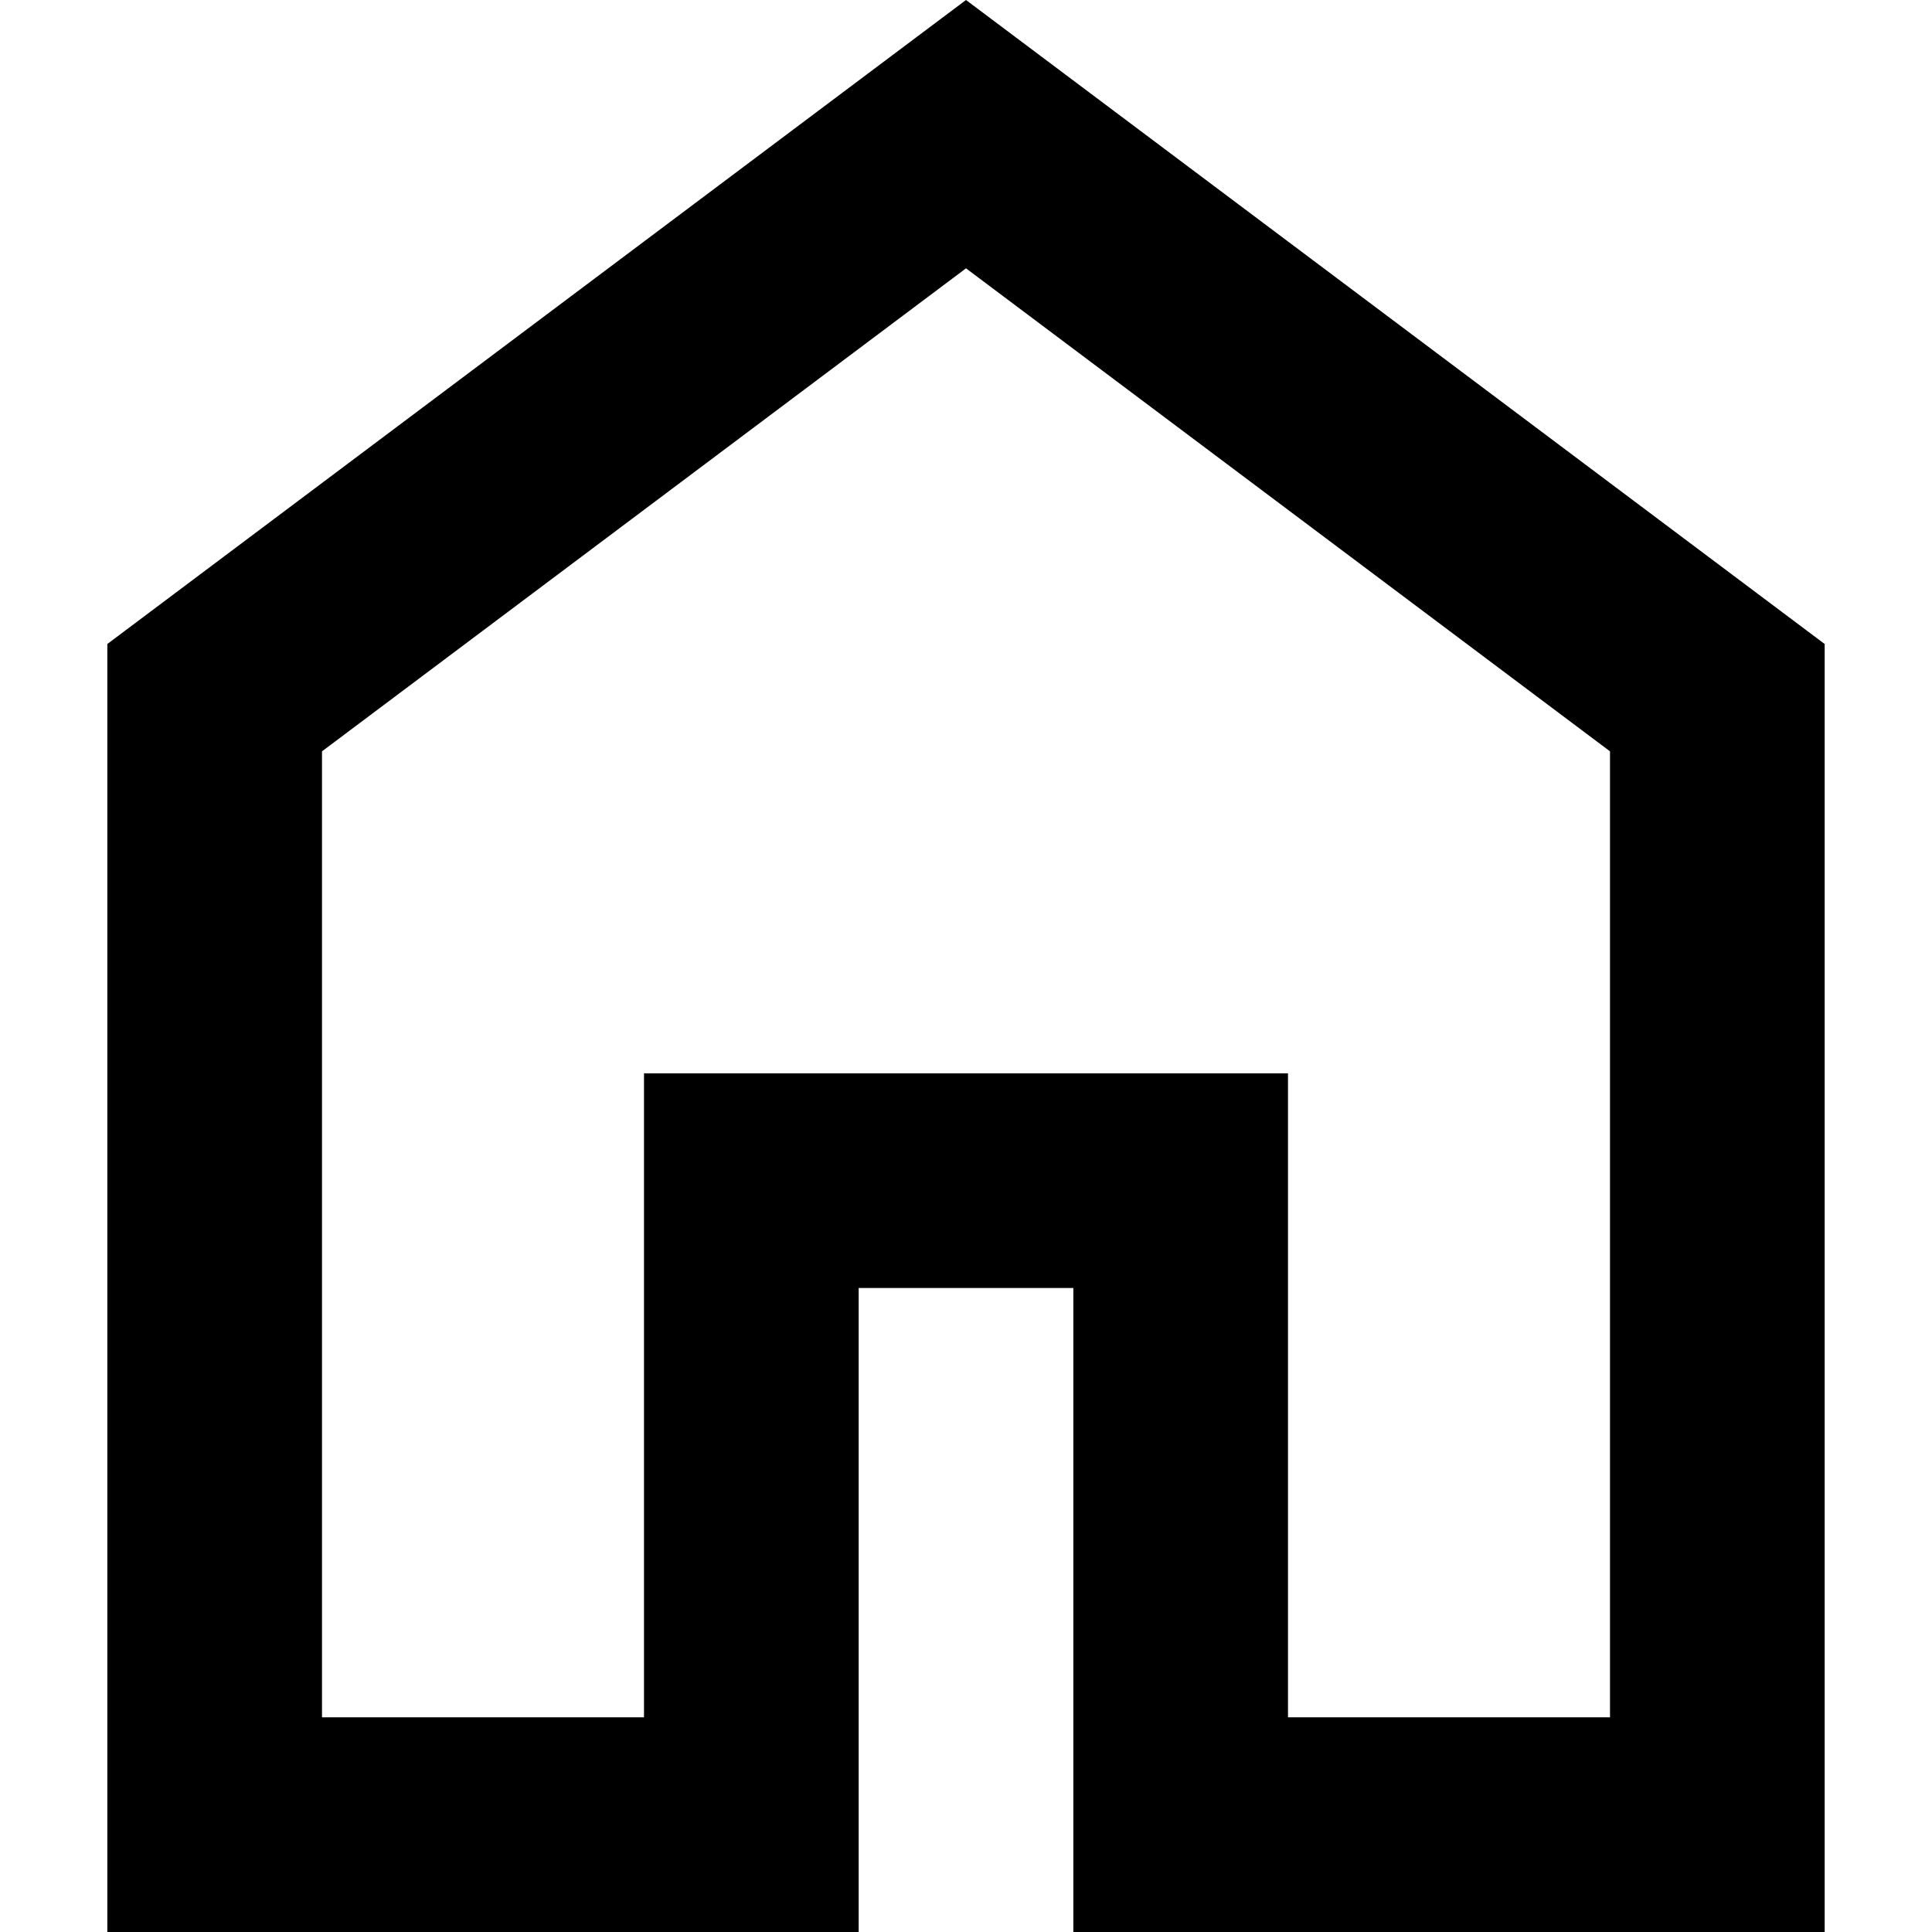
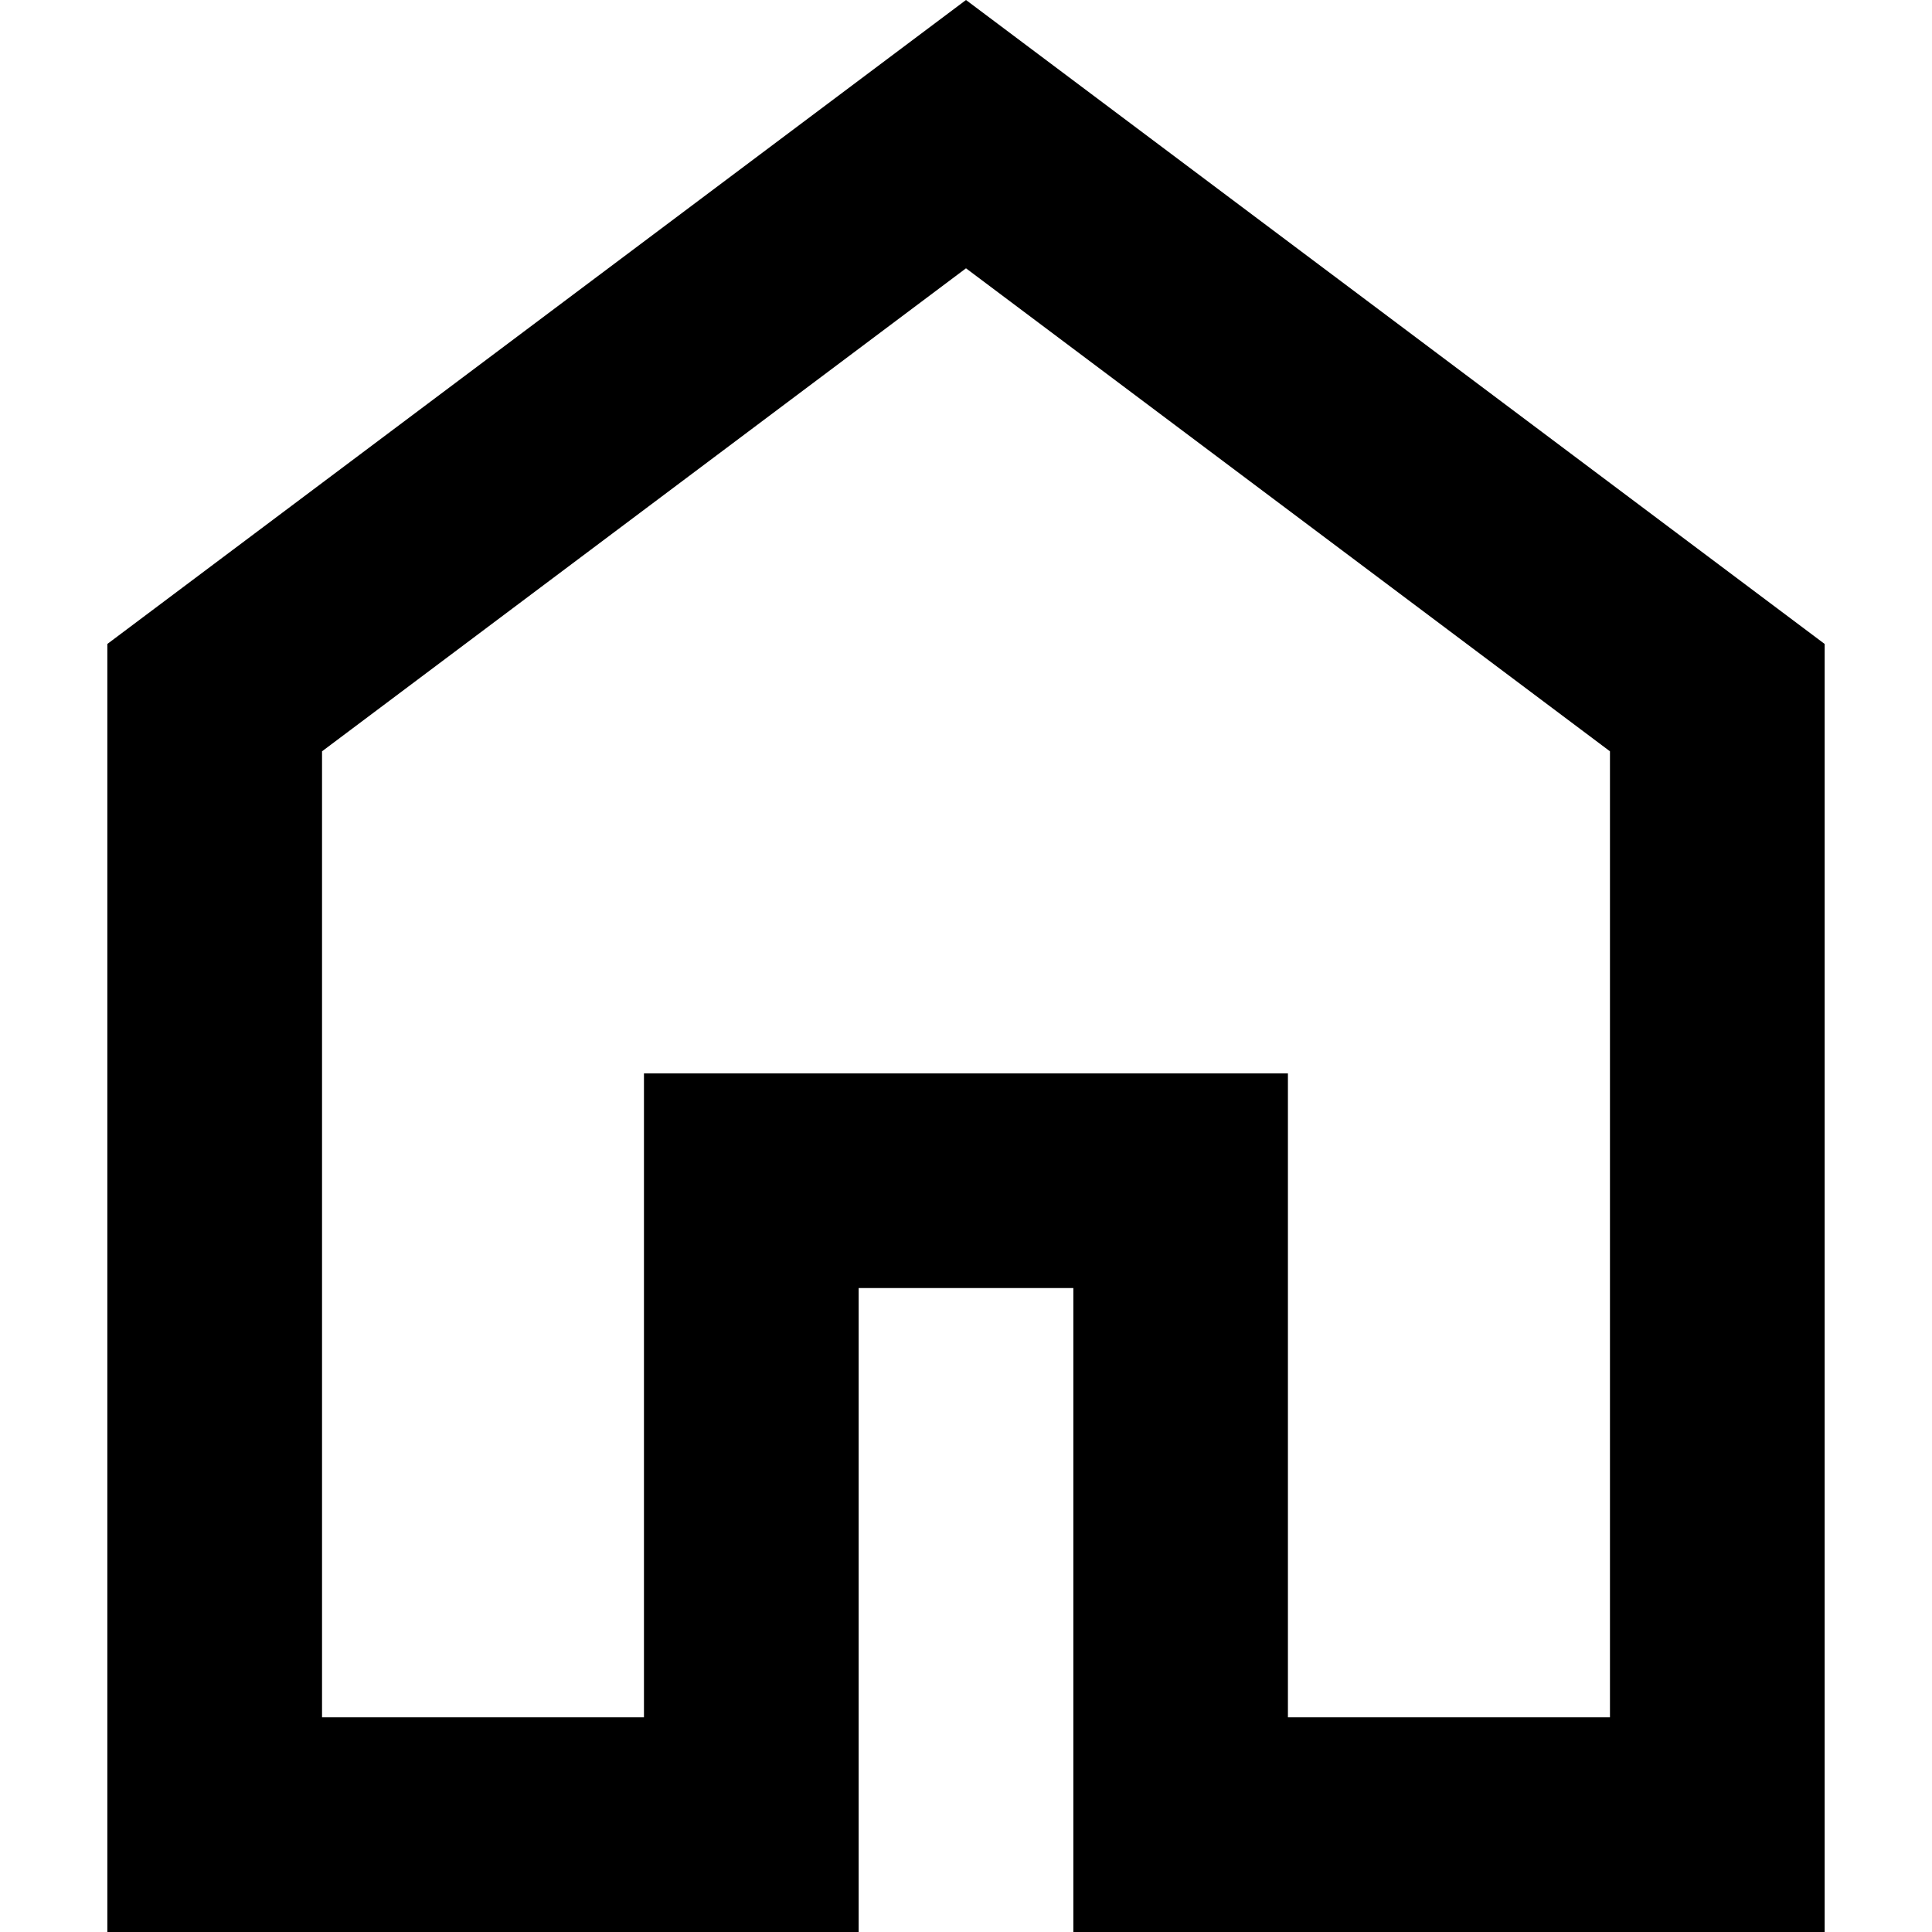
- <svg xmlns="http://www.w3.org/2000/svg" width="18" height="18" viewBox="0 0 18 18">
-   <path d="M 3,16 H 6 V 10 H 12 V 16 h 3 V 7 L 9,2.5 3,7 Z M 1,18 V 6 L 9,0 17,6 V 18 H 10 v -6 h -2 v 6 z" />
+ <svg xmlns="http://www.w3.org/2000/svg" width="16" height="16" viewBox="0 0 16 16" version="1.2">
+   <path d="M 2.667,14.222 H 5.333 V 8.889 h 5.333 v 5.333 h 2.667 V 6.222 l -5.333,-4 -5.333,4 z M 0.889,16 V 5.333 L 8,0 15.111,5.333 V 16 H 8.889 V 10.667 H 7.111 V 16 Z" />
</svg>
